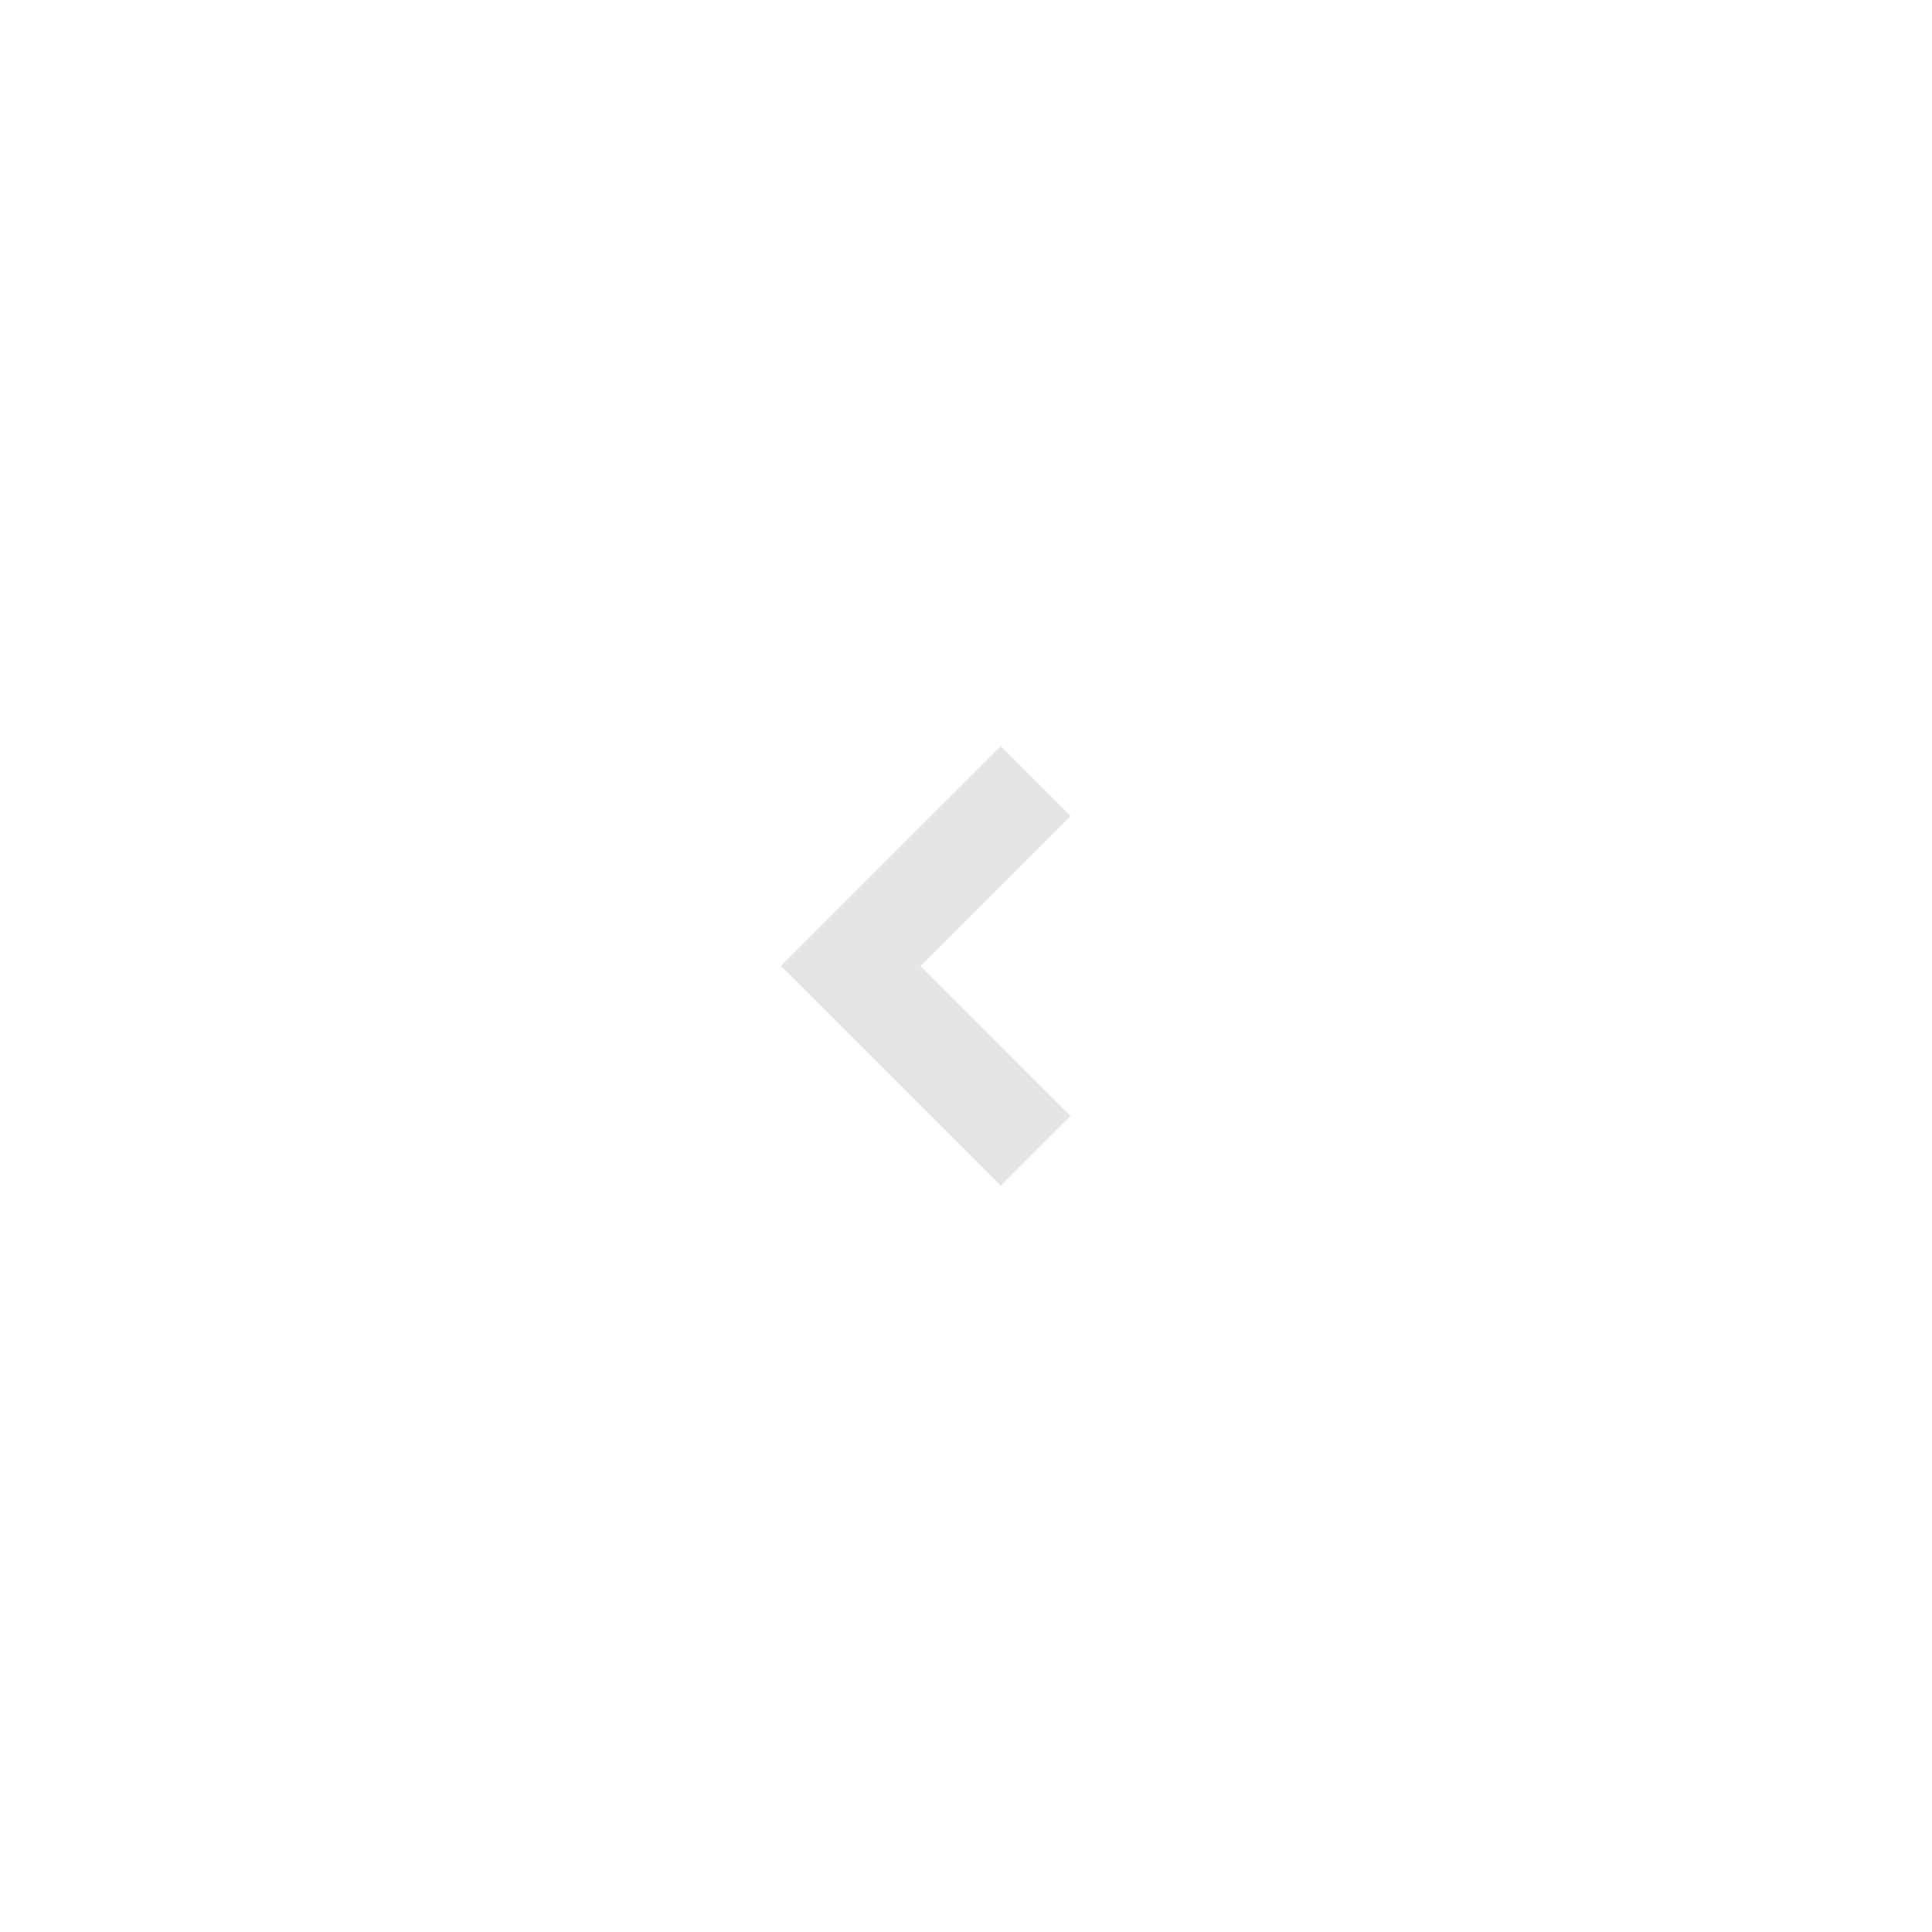
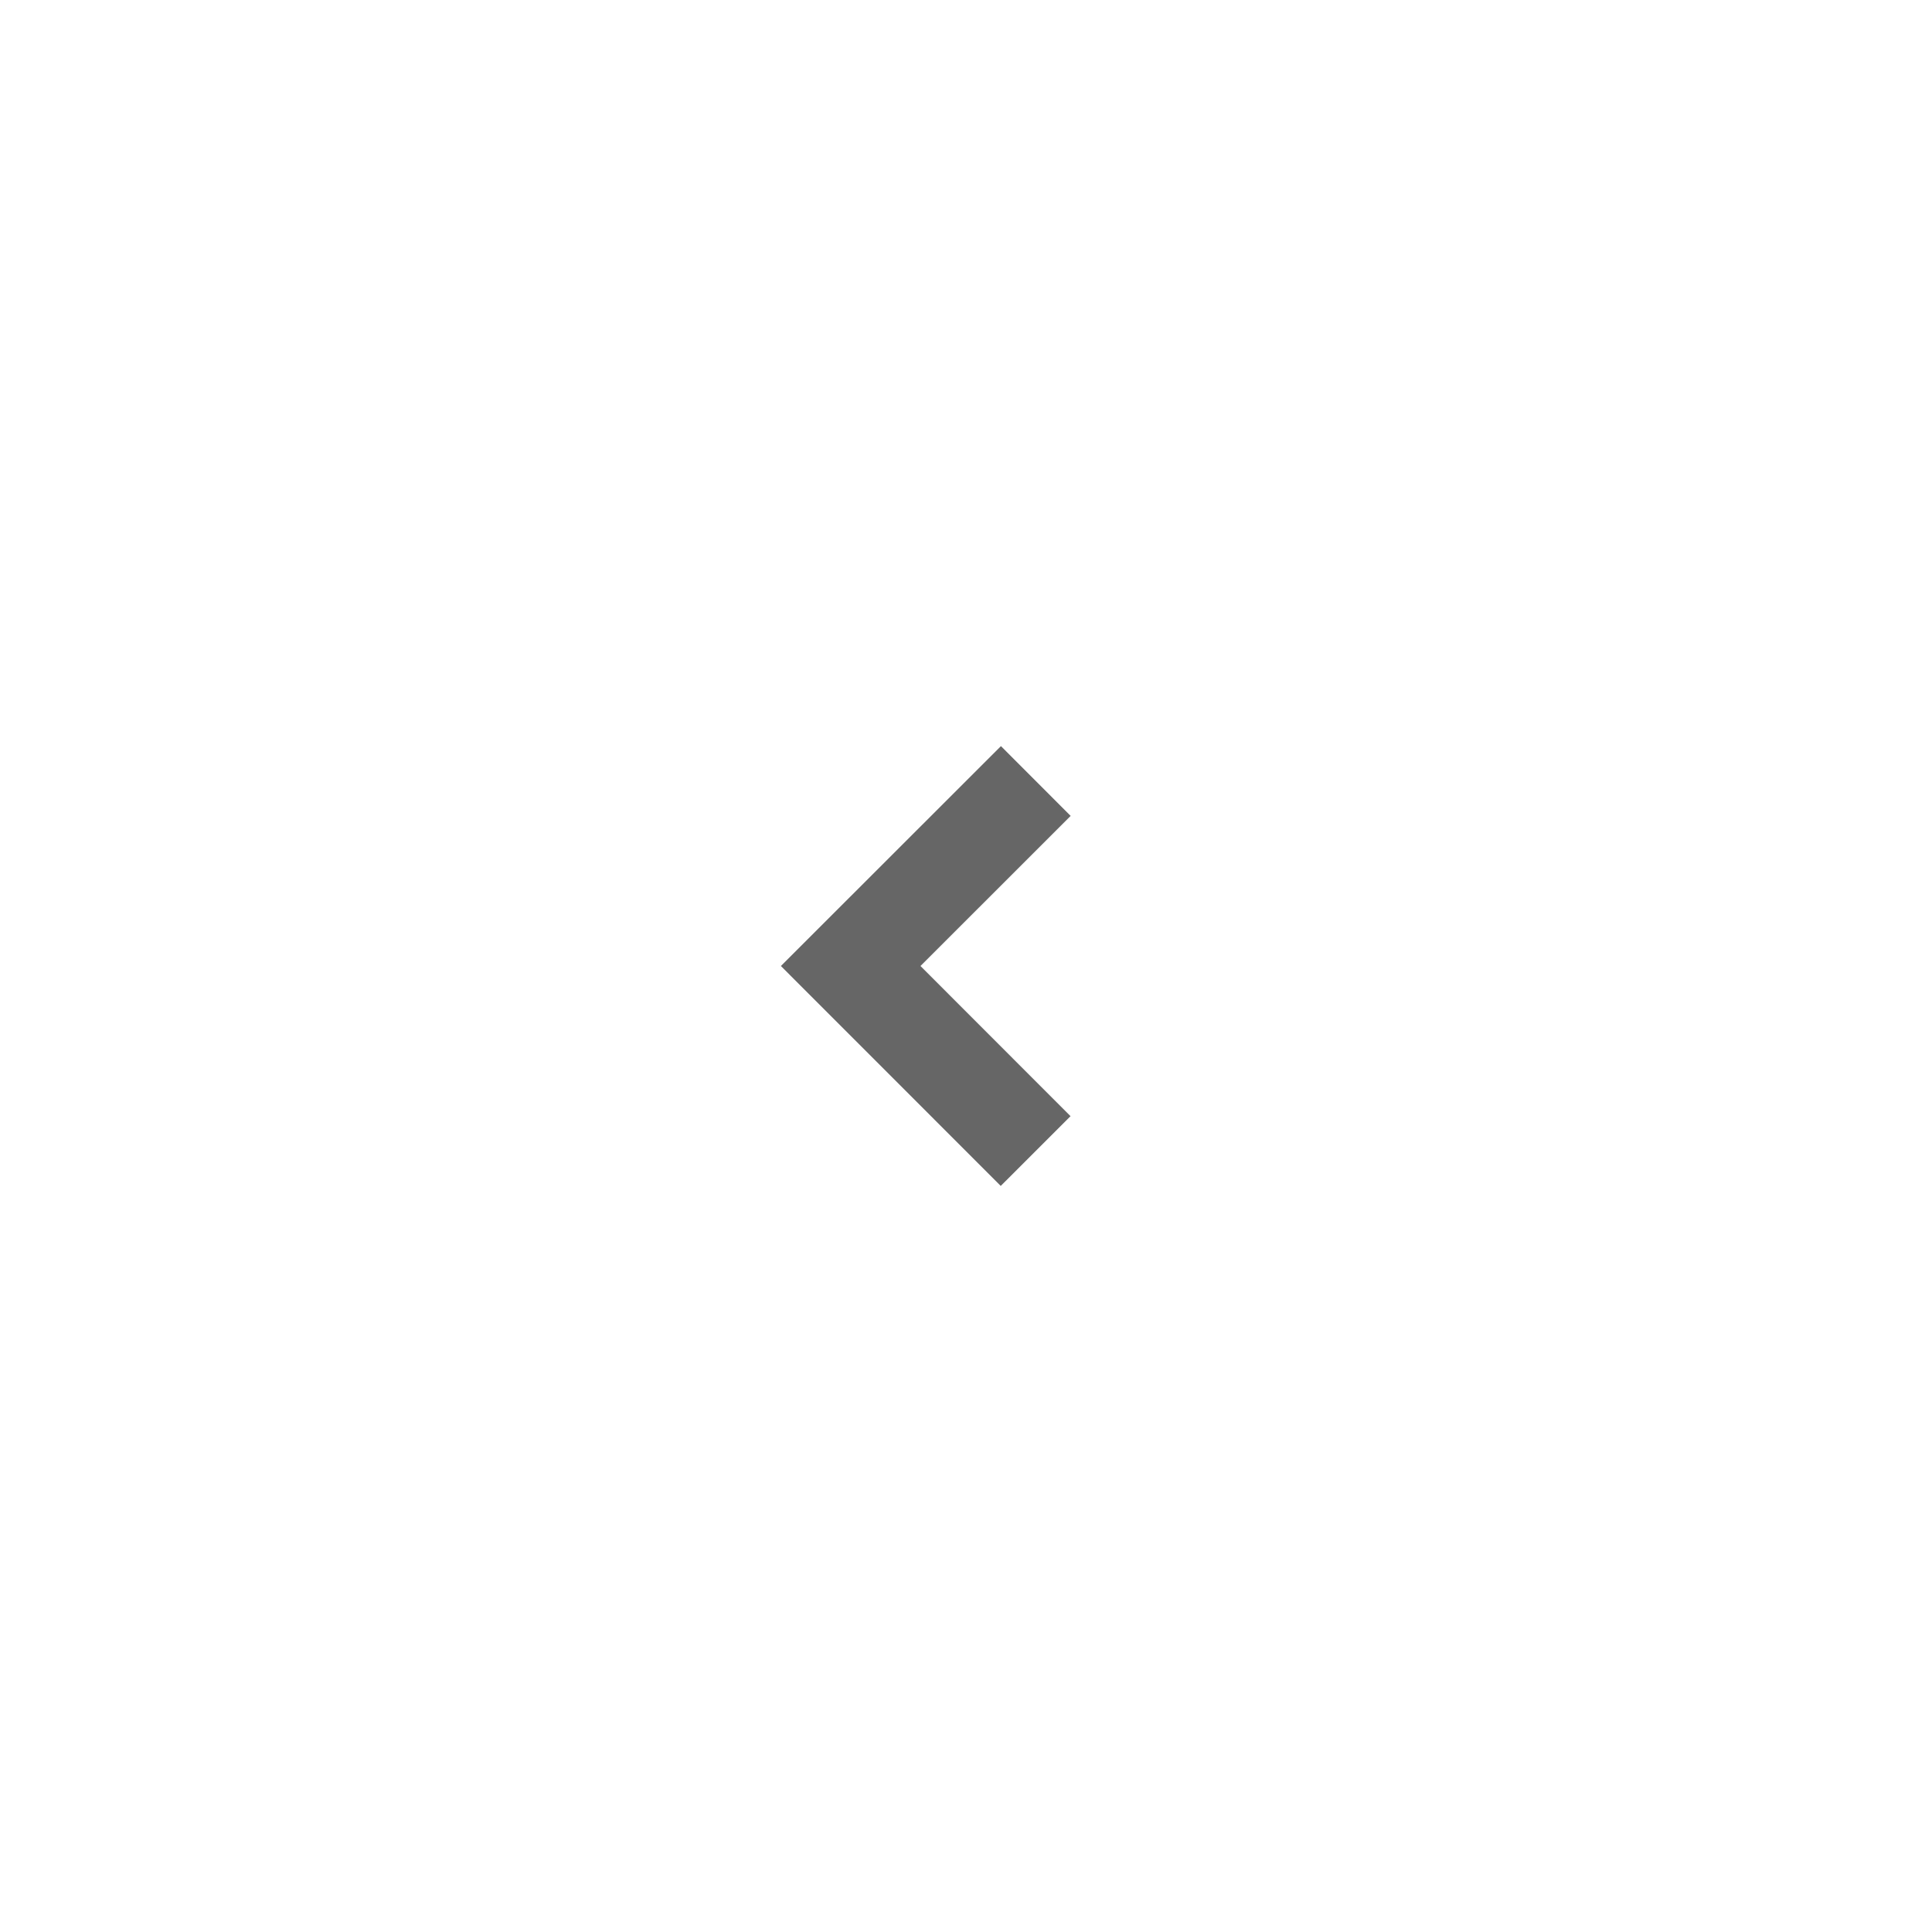
<svg xmlns="http://www.w3.org/2000/svg" version="1.1" id="Layer_1" x="0px" y="0px" width="48px" height="48px" viewBox="0 0 48 48" enable-background="new 0 0 48 48" xml:space="preserve">
-   <path fill="#E5E5E5" d="M26.6,20.271l-1.733-1.734L19.401,24l5.463,5.464l1.733-1.733L22.869,24L26.6,20.271z" />
+   <path fill="#666666" d="M26.6,20.271l-1.732-1.734L19.401,24l5.462,5.464l1.734-1.733L22.869,24L26.6,20.271z" />
</svg>
